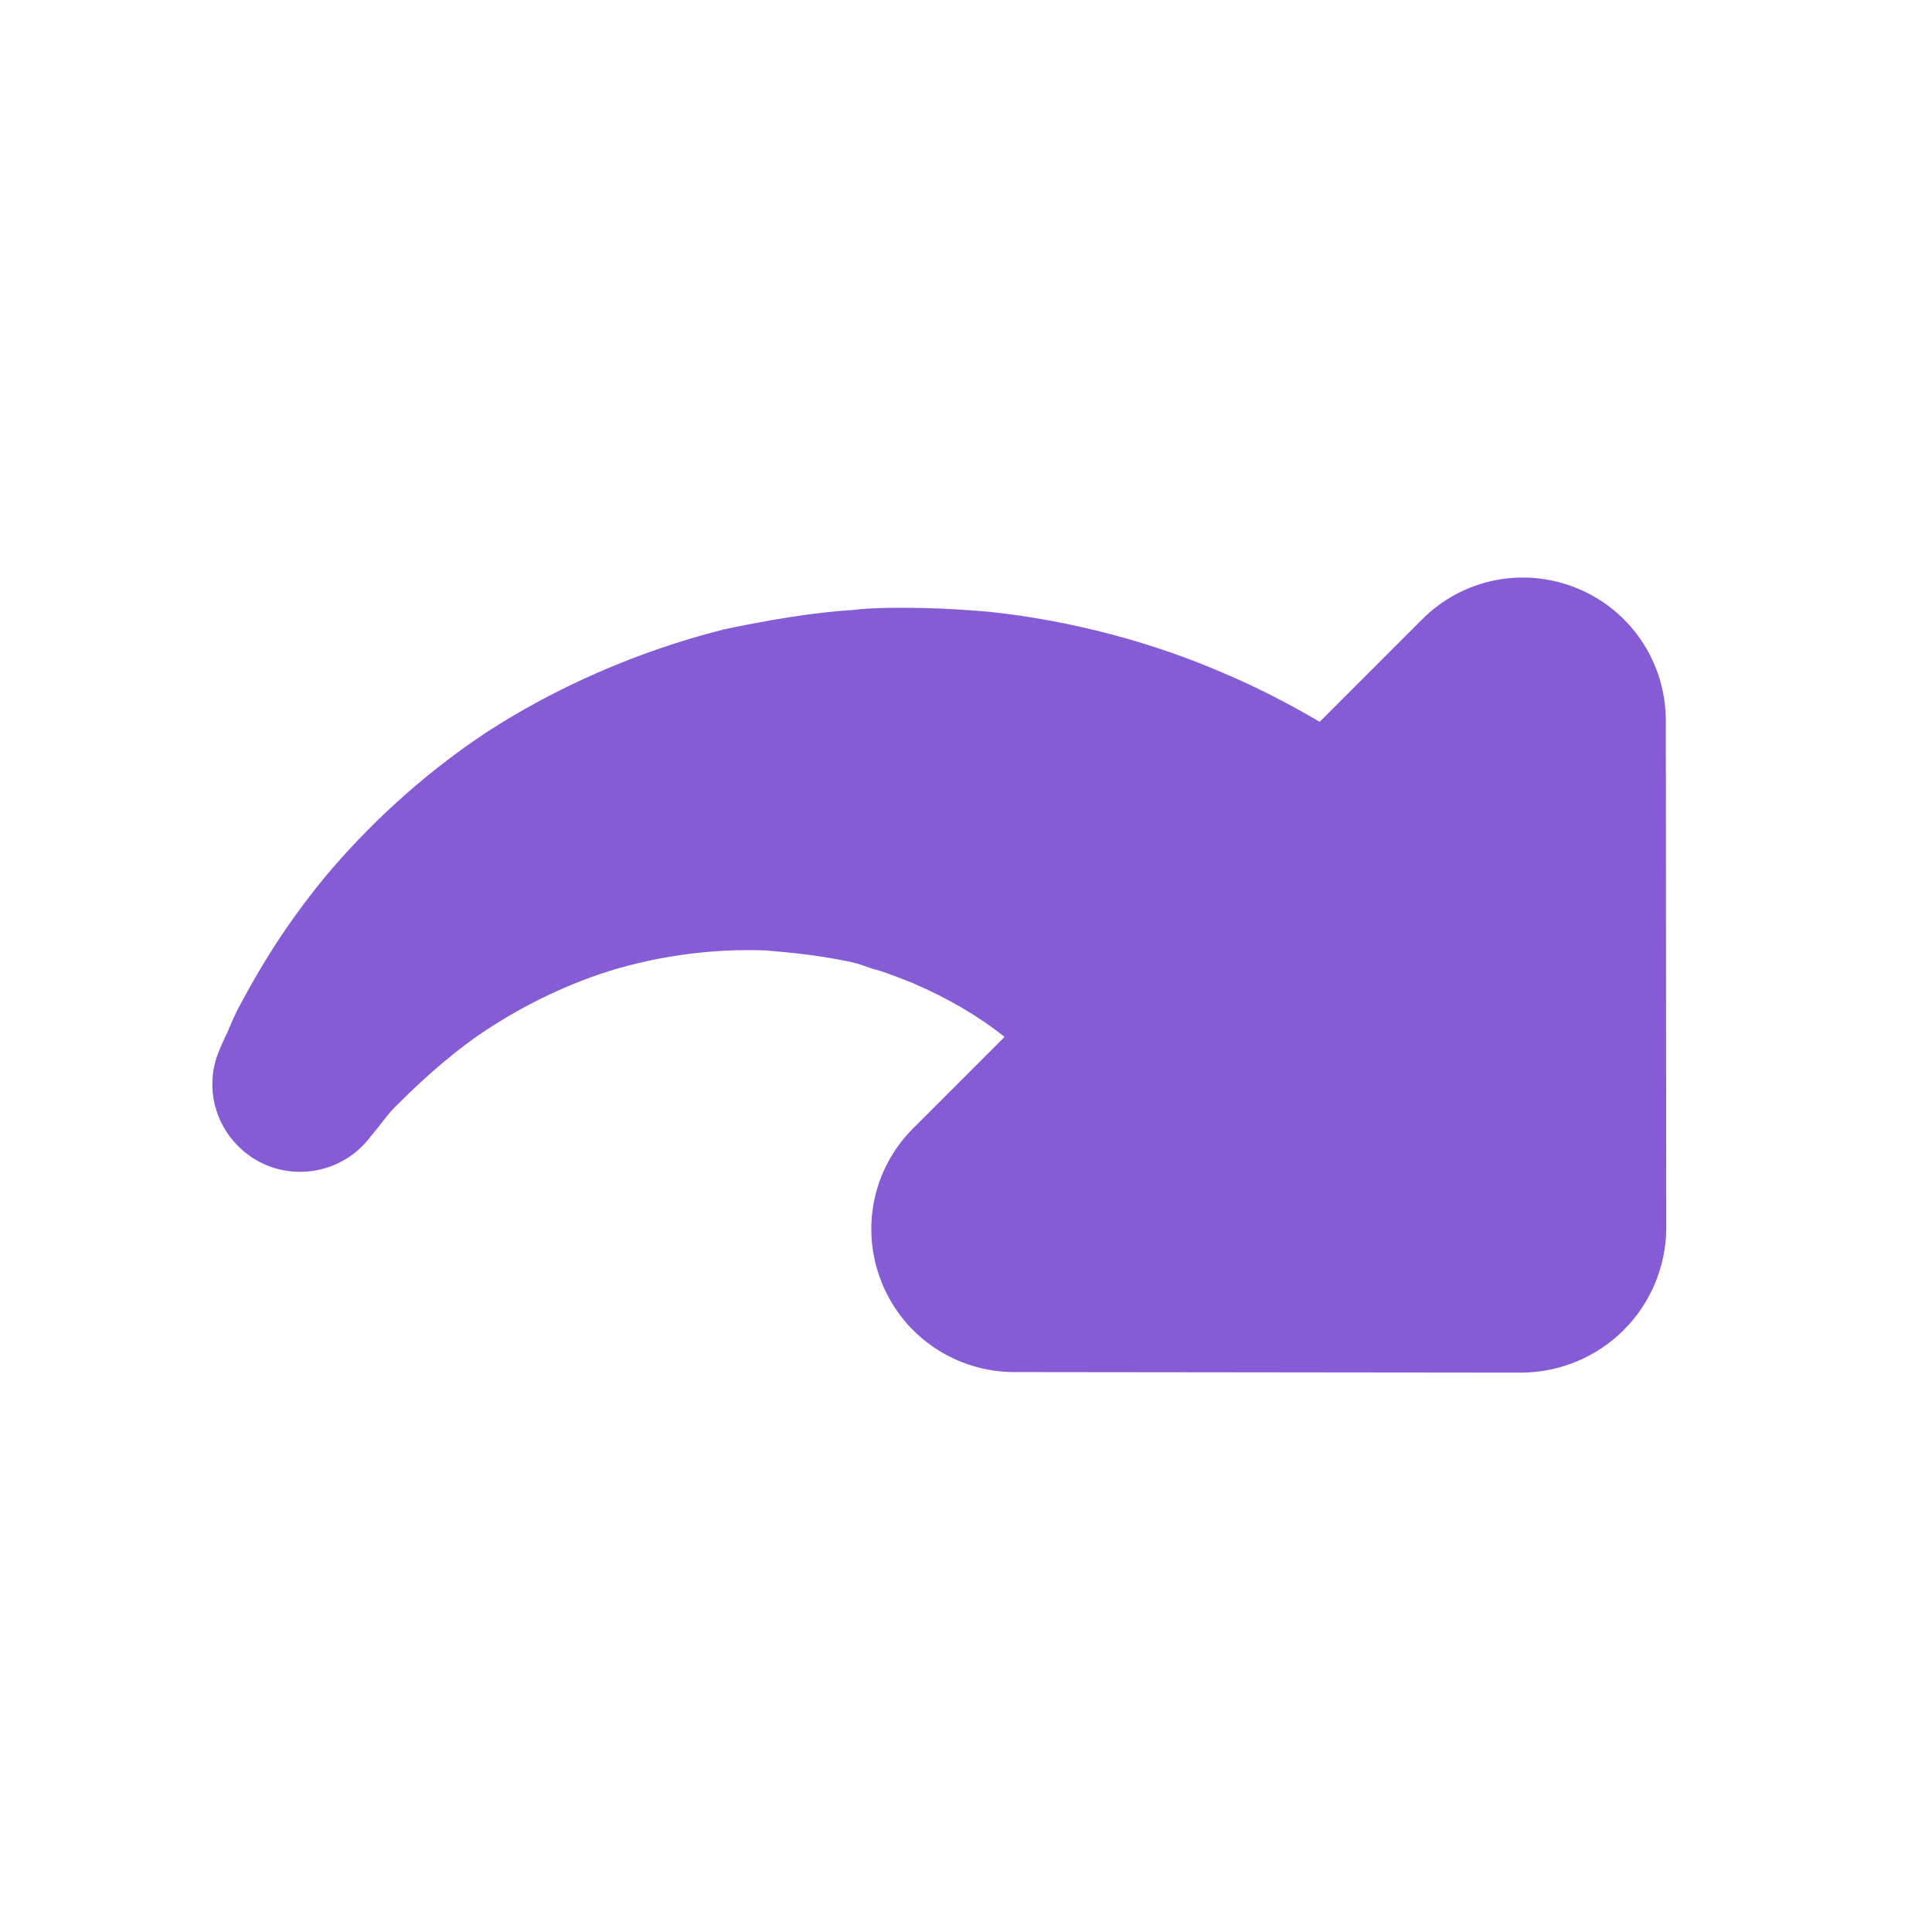
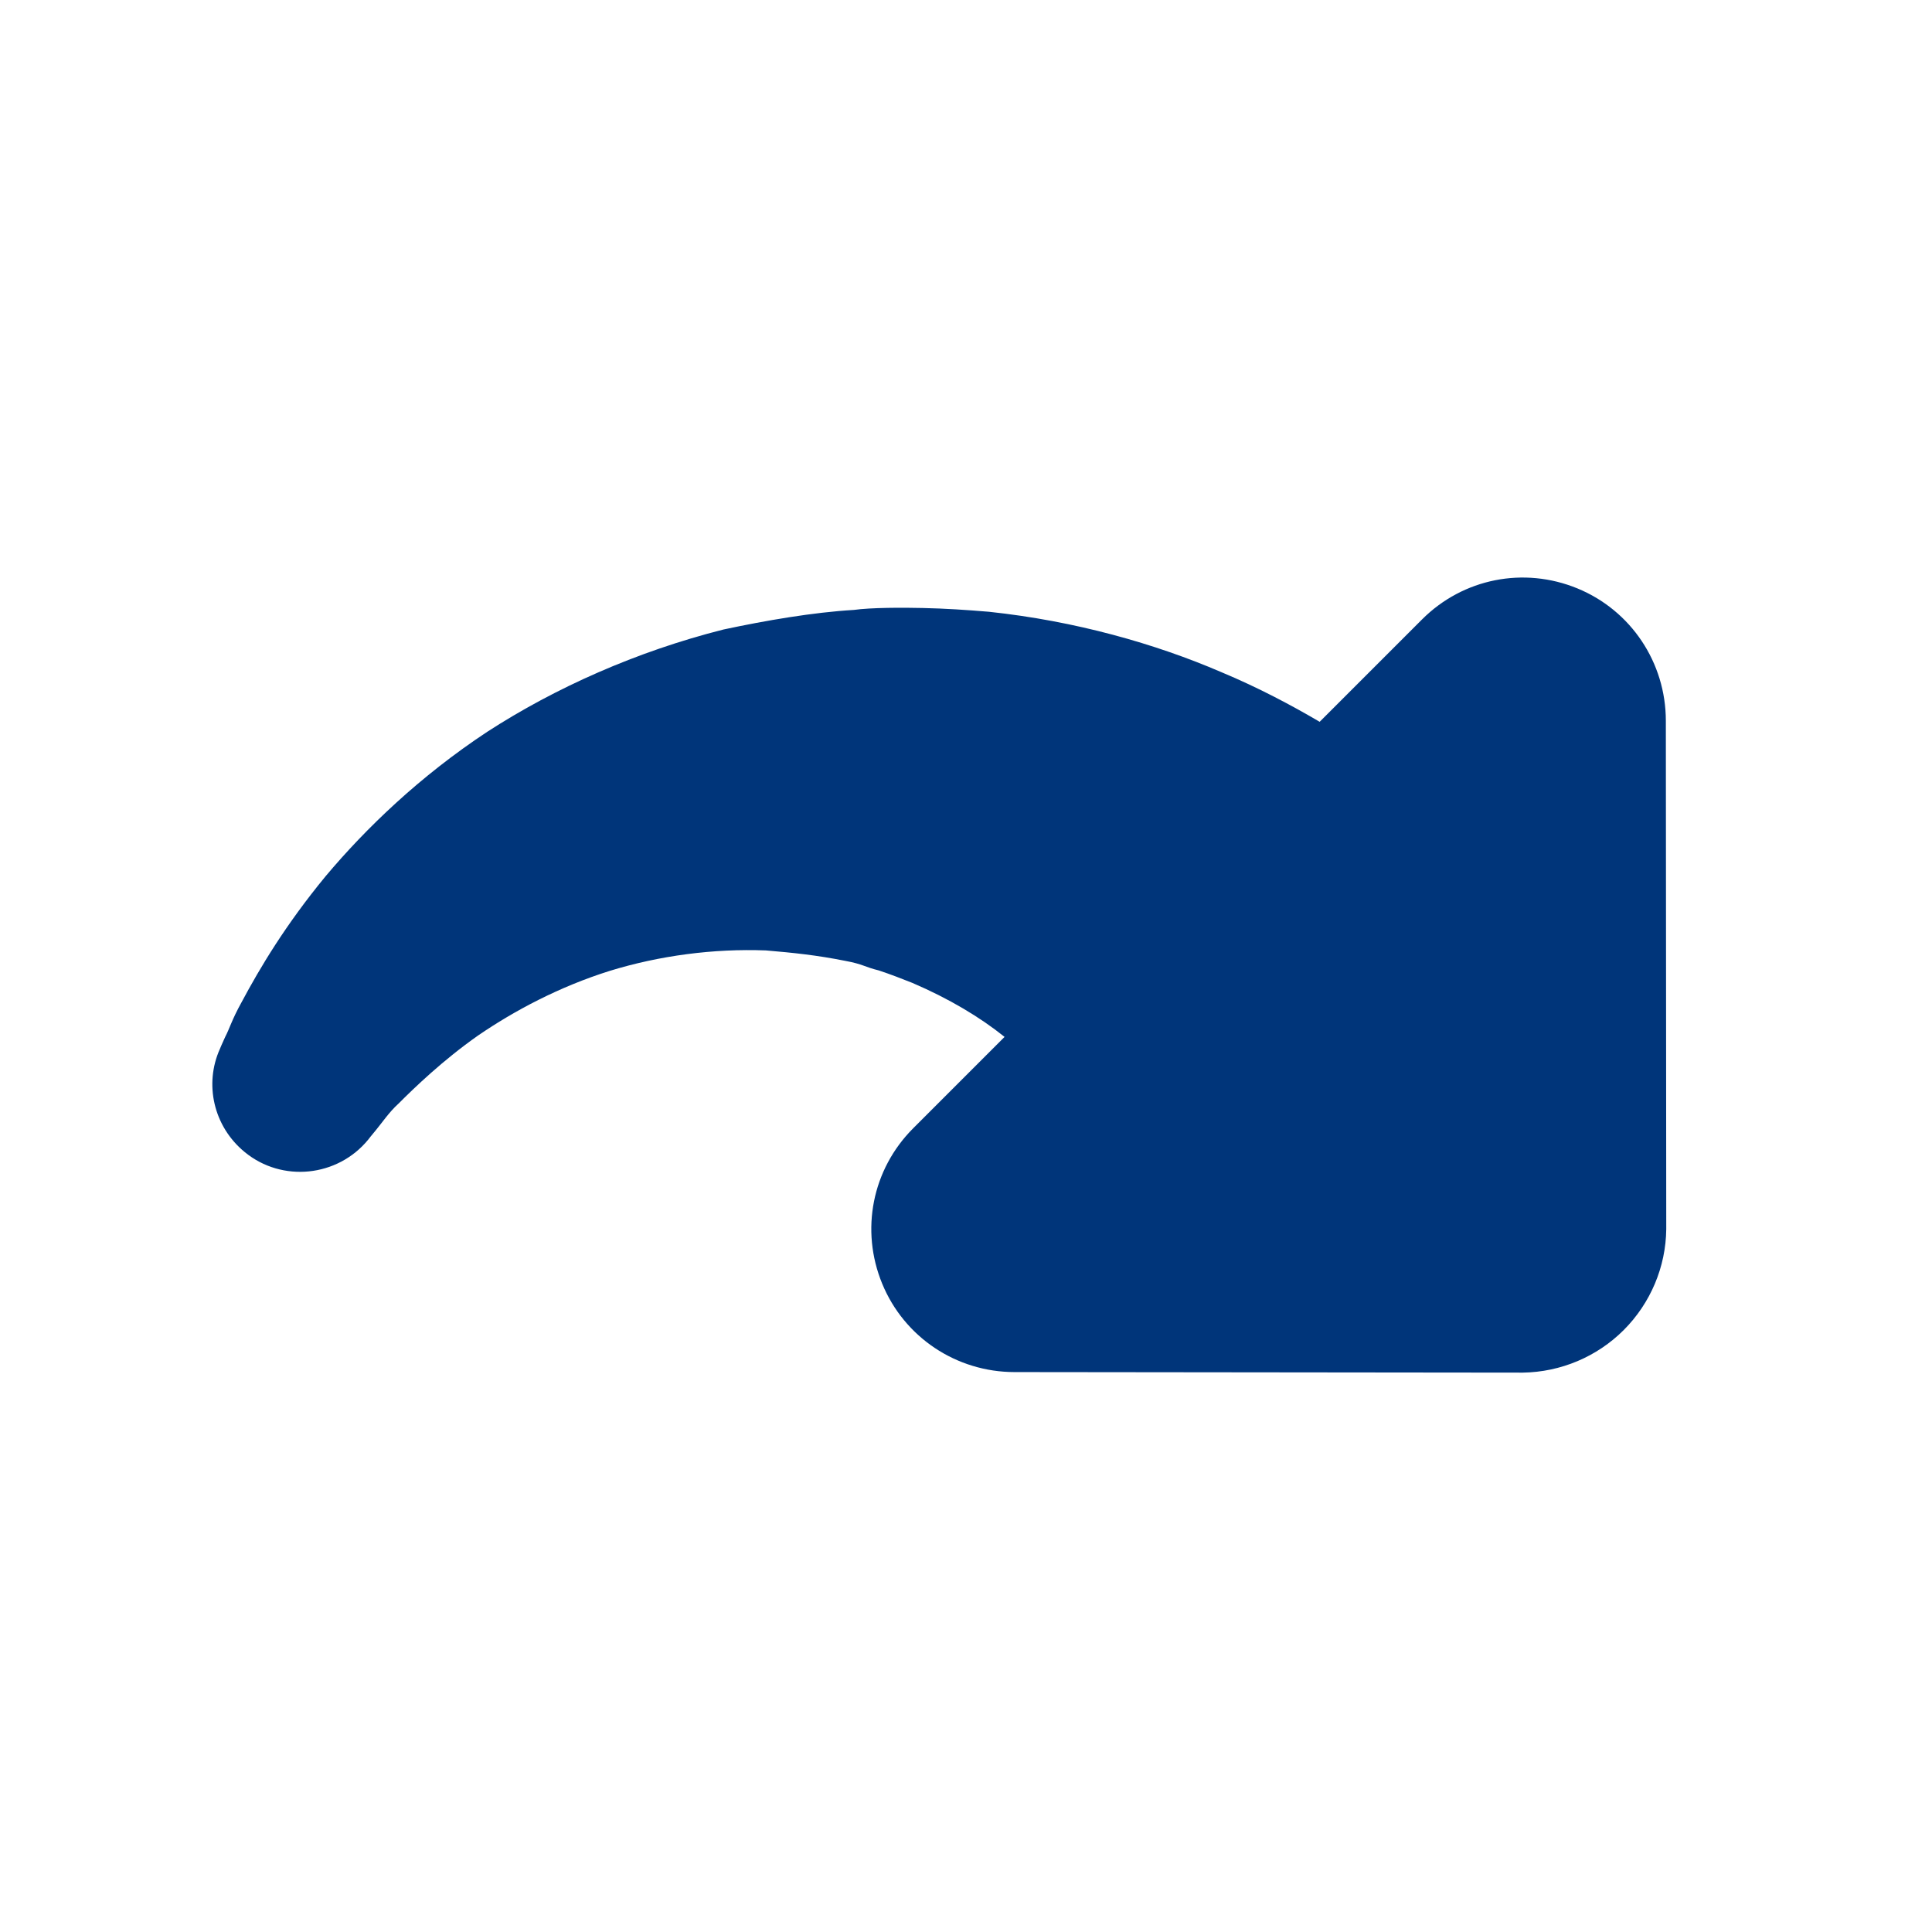
<svg xmlns="http://www.w3.org/2000/svg" width="20px" height="20px" viewBox="0 0 20 20" version="1.1">
  <defs />
  <g id="Page-1" stroke="none" stroke-width="1" fill="none" fill-rule="evenodd">
-     <g id="redo" fill="#855CD6">
+     <g id="redo" fill="#00357a">
      <path d="M17.558,12.77 L13.84,16.494 C13.561,16.767 13.183,16.921 12.79,16.921 C12.399,16.921 12.021,16.767 11.74,16.494 L8.024,12.77 C7.597,12.343 7.471,11.706 7.702,11.153 C7.933,10.6 8.465,10.243 9.067,10.243 L10.404,10.243 C10.369,9.921 10.278,9.557 10.124,9.172 C10.076,9.06 10.026,8.948 9.97,8.836 C9.893,8.71 9.901,8.675 9.795,8.521 C9.627,8.269 9.473,8.08 9.29,7.863 C8.92,7.464 8.472,7.121 7.996,6.869 C7.513,6.617 7.009,6.463 6.561,6.379 C6.12,6.302 5.714,6.295 5.476,6.295 C5.357,6.288 5.203,6.316 5.126,6.323 C5.042,6.33 4.993,6.337 4.993,6.337 C4.496,6.386 4.048,6.022 3.999,5.525 C3.957,5.105 4.202,4.727 4.573,4.587 C4.573,4.587 4.622,4.566 4.699,4.538 C4.79,4.51 4.874,4.461 5.07,4.405 C5.462,4.286 5.959,4.16 6.61,4.097 C7.254,4.041 8.031,4.055 8.851,4.223 C9.669,4.398 10.53,4.727 11.328,5.203 C11.706,5.448 12.112,5.735 12.427,6.015 C12.567,6.12 12.805,6.358 12.945,6.505 C13.106,6.673 13.253,6.841 13.401,7.016 C13.967,7.716 14.387,8.472 14.66,9.158 C14.821,9.55 14.933,9.921 15.017,10.243 L16.515,10.243 C17.117,10.243 17.649,10.6 17.88,11.153 C18.111,11.706 17.985,12.343 17.558,12.77" id="Fill-1" transform="translate(10.99425, 10.49425) rotate(-45) translate(-10.99425, -10.49425) " />
    </g>
  </g>
</svg>
